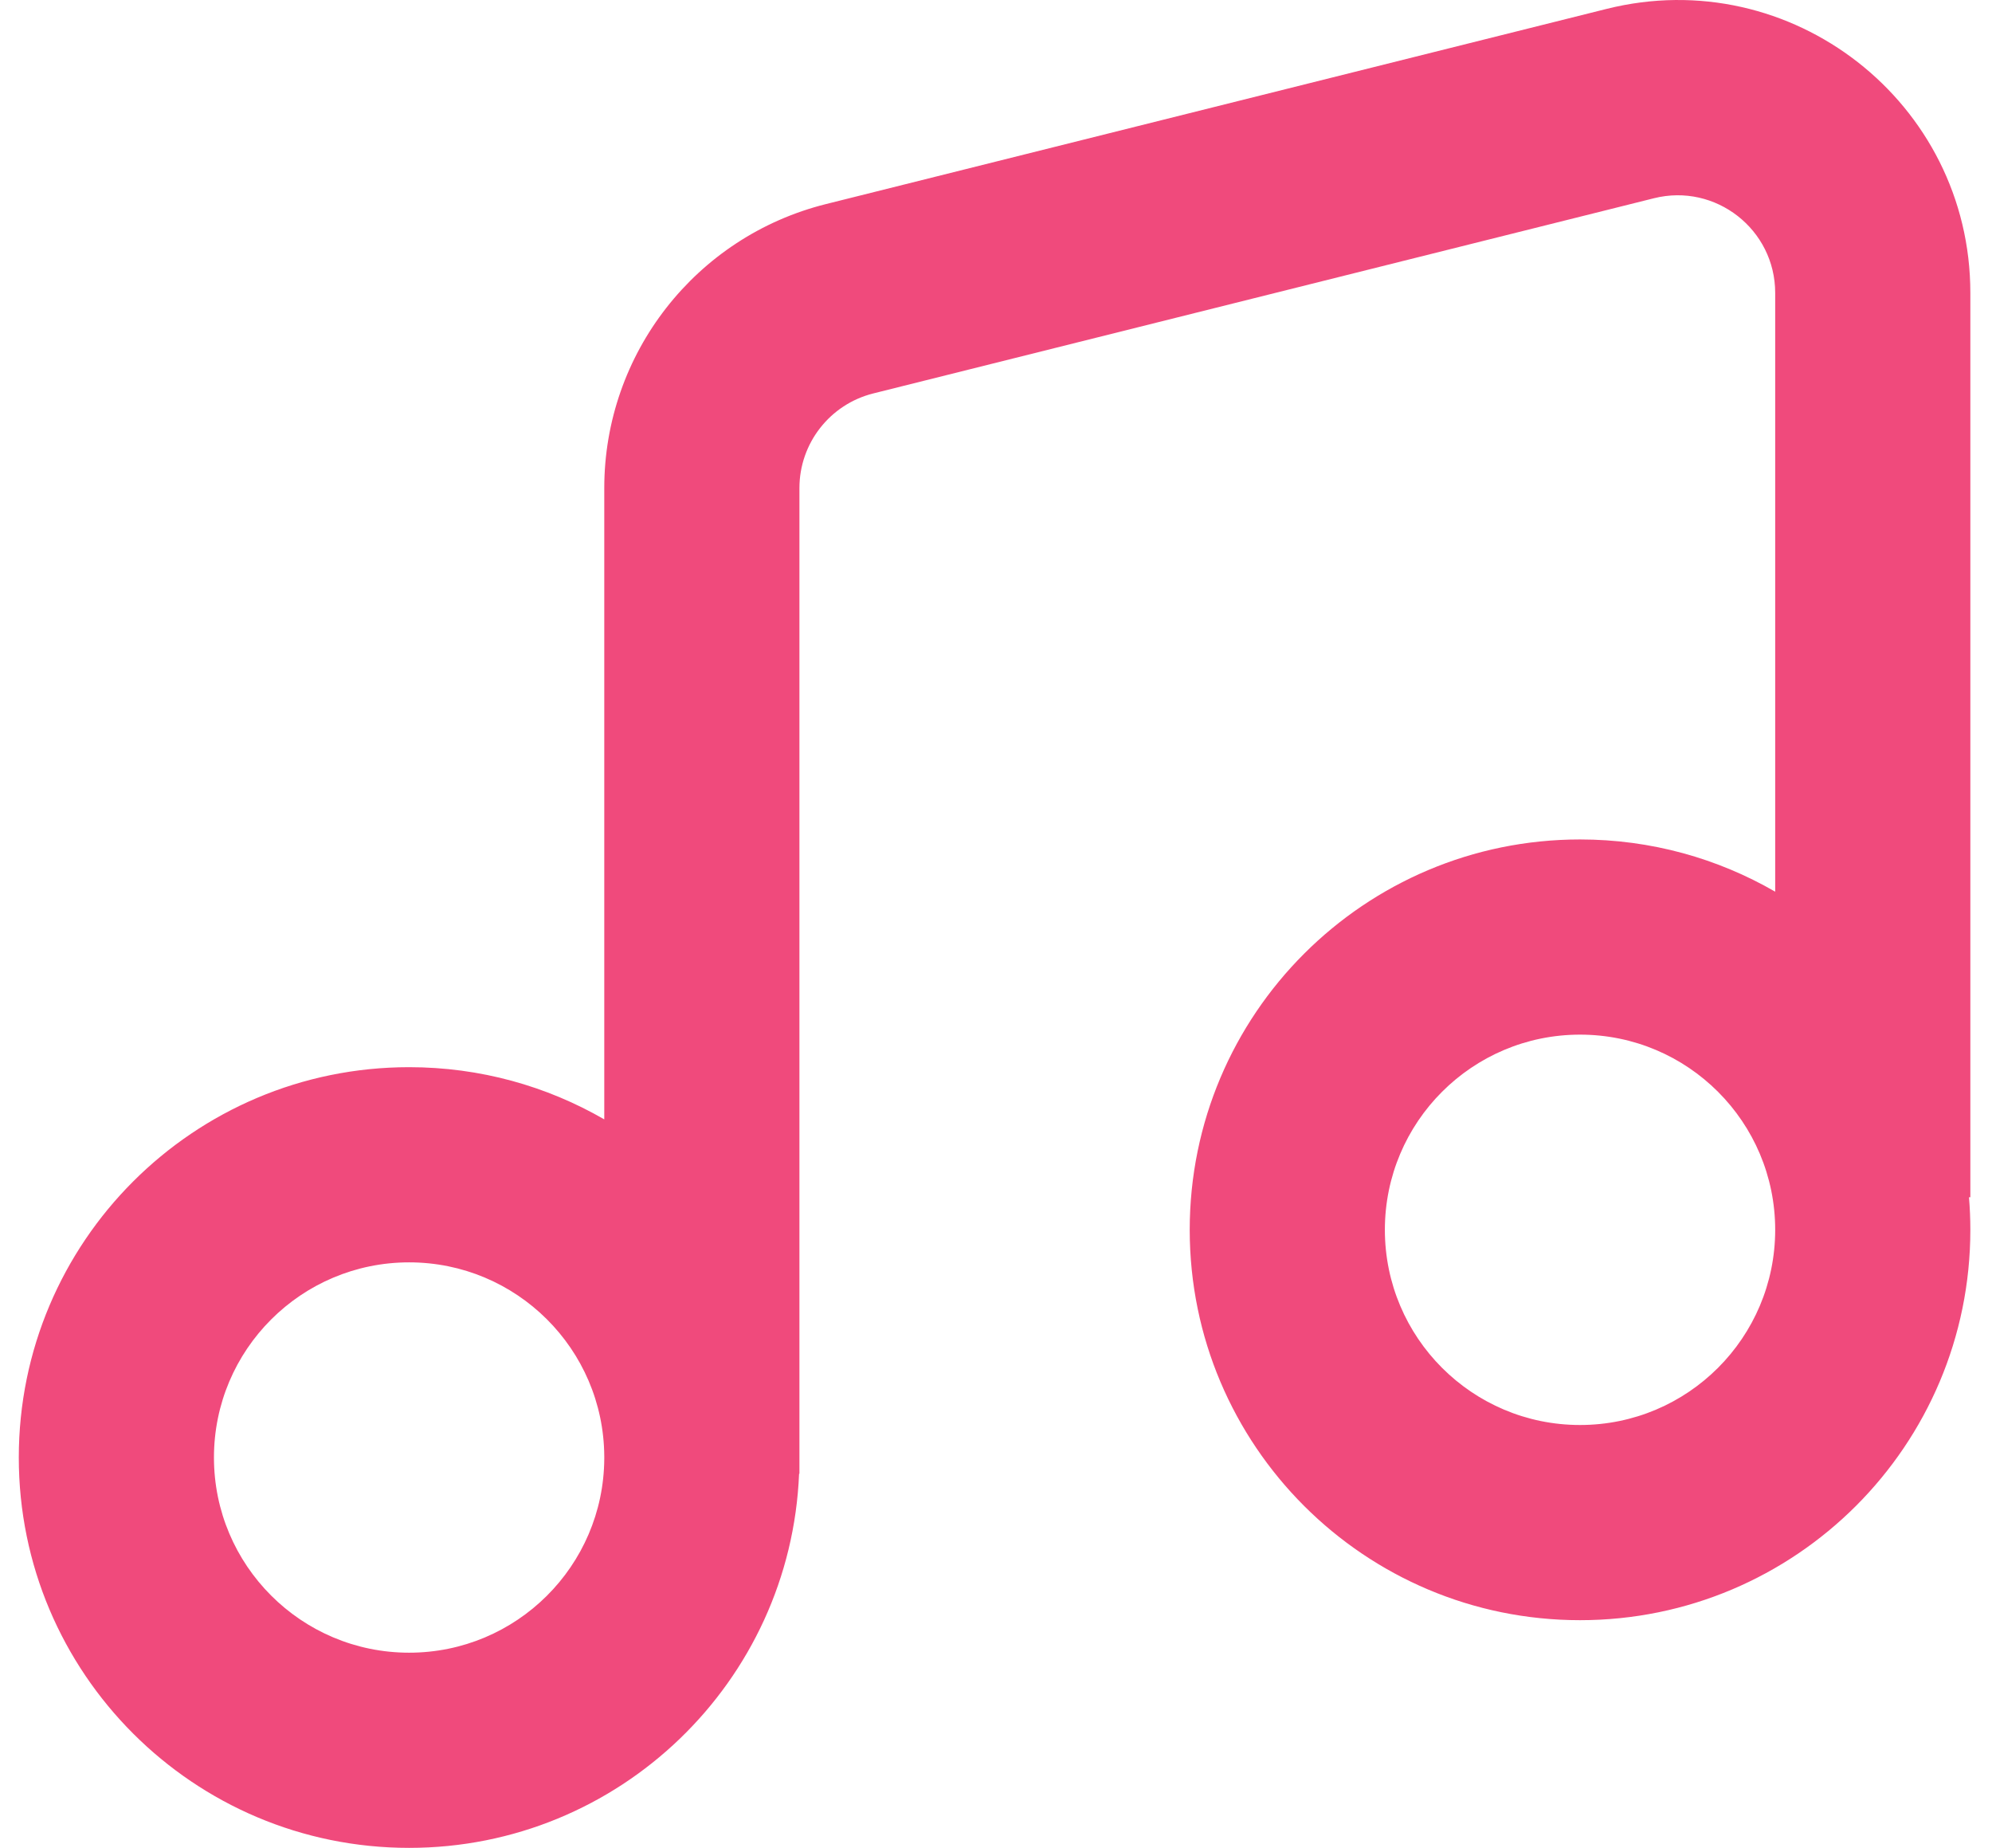
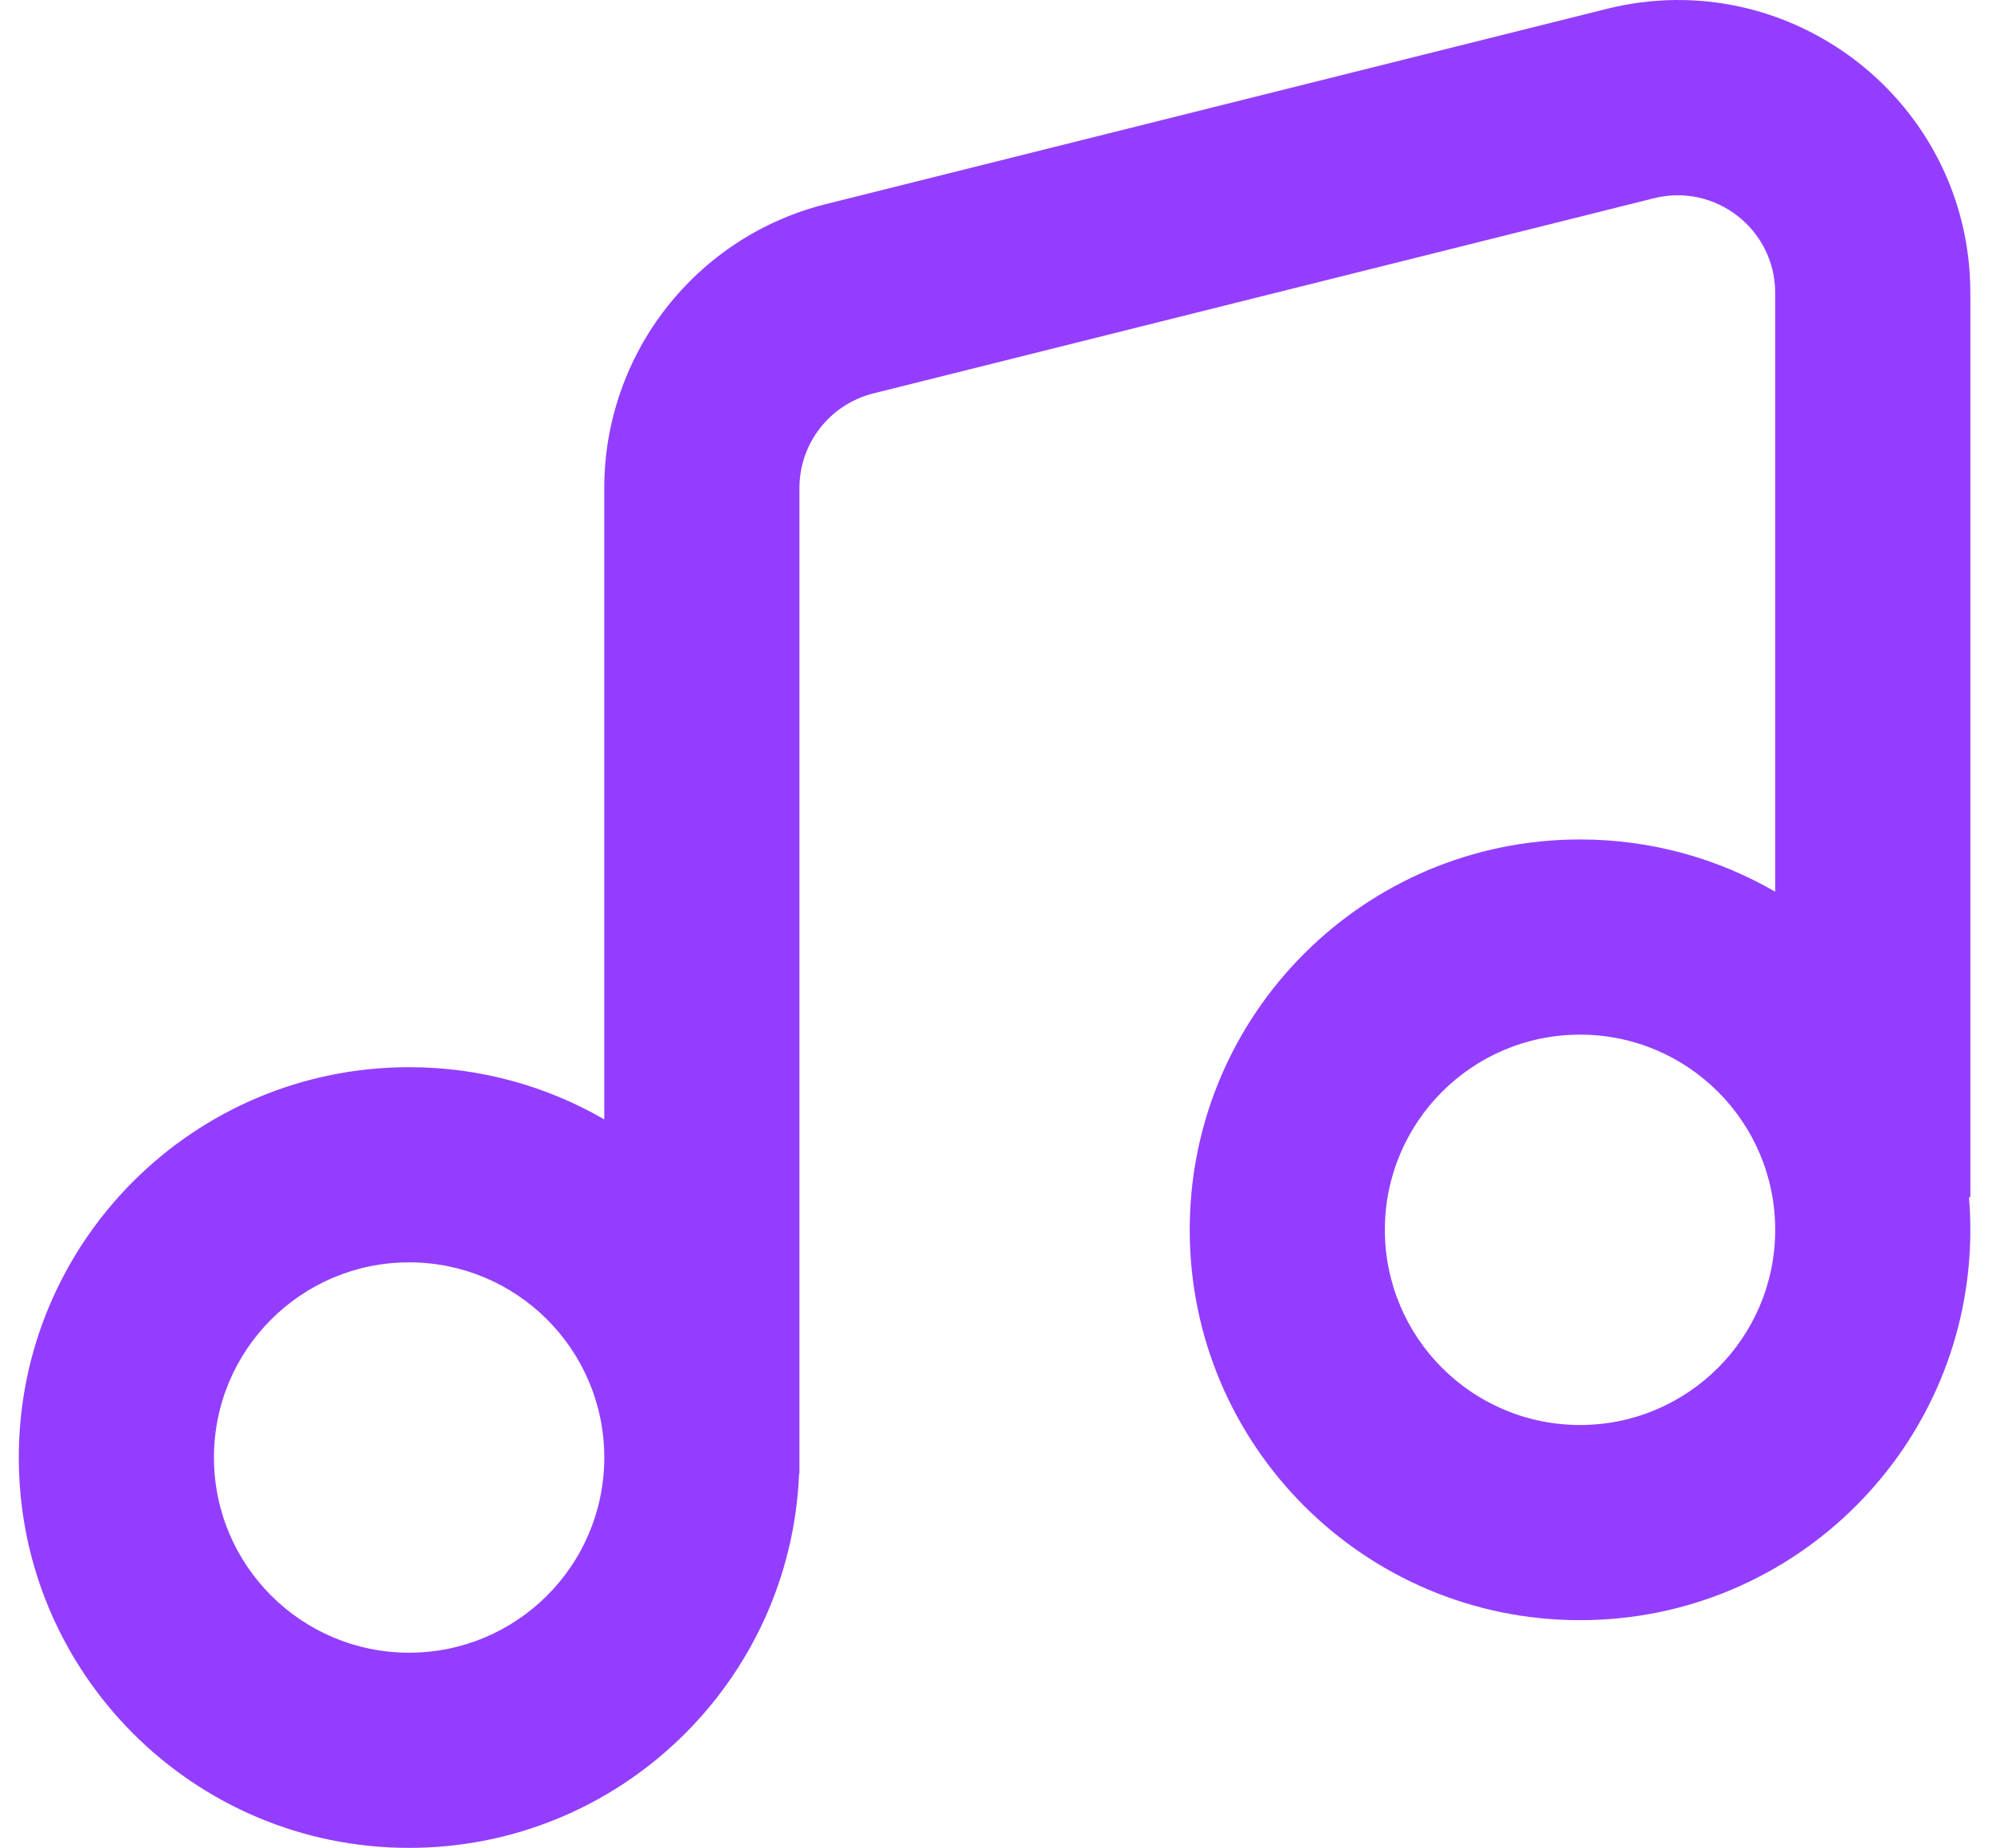
<svg xmlns="http://www.w3.org/2000/svg" width="69" height="64" viewBox="0 0 69 64" fill="none">
-   <path fill-rule="evenodd" clip-rule="evenodd" d="M68.25 10.145C68.25 3.548 62.05 -1.292 55.651 0.308L28.611 7.068C24.097 8.196 20.931 12.252 20.931 16.905L20.931 38.769C18.942 37.619 16.634 36.961 14.171 36.961C6.704 36.961 0.651 43.014 0.651 50.48C0.651 57.947 6.704 64 14.171 64C21.449 64 27.384 58.249 27.679 51.044H27.691V50.546C27.691 50.524 27.691 50.502 27.691 50.48C27.691 50.458 27.691 50.436 27.691 50.414L27.691 16.905C27.691 15.354 28.746 14.002 30.251 13.626L57.29 6.866C59.423 6.332 61.49 7.946 61.49 10.145V30.883C59.501 29.733 57.193 29.074 54.73 29.074C47.263 29.074 41.21 35.127 41.21 42.594C41.21 50.061 47.263 56.114 54.73 56.114C62.197 56.114 68.25 50.061 68.25 42.594C68.25 42.214 68.234 41.839 68.203 41.467H68.25V10.145ZM20.931 50.434V50.527C20.906 54.239 17.889 57.24 14.171 57.24C10.438 57.24 7.411 54.214 7.411 50.48C7.411 46.747 10.438 43.721 14.171 43.721C17.889 43.721 20.906 46.722 20.931 50.434ZM54.73 49.354C58.463 49.354 61.49 46.327 61.49 42.594C61.49 38.861 58.463 35.834 54.73 35.834C50.997 35.834 47.97 38.861 47.97 42.594C47.97 46.327 50.997 49.354 54.73 49.354Z" fill="#F04A7C" />
+   <path fill-rule="evenodd" clip-rule="evenodd" d="M68.25 10.145C68.25 3.548 62.05 -1.292 55.651 0.308L28.611 7.068C24.097 8.196 20.931 12.252 20.931 16.905L20.931 38.769C18.942 37.619 16.634 36.961 14.171 36.961C6.704 36.961 0.651 43.014 0.651 50.48C0.651 57.947 6.704 64 14.171 64C21.449 64 27.384 58.249 27.679 51.044H27.691V50.546C27.691 50.524 27.691 50.502 27.691 50.48C27.691 50.458 27.691 50.436 27.691 50.414L27.691 16.905C27.691 15.354 28.746 14.002 30.251 13.626L57.29 6.866C59.423 6.332 61.49 7.946 61.49 10.145V30.883C59.501 29.733 57.193 29.074 54.73 29.074C47.263 29.074 41.21 35.127 41.21 42.594C41.21 50.061 47.263 56.114 54.73 56.114C62.197 56.114 68.25 50.061 68.25 42.594C68.25 42.214 68.234 41.839 68.203 41.467H68.25V10.145ZM20.931 50.434V50.527C20.906 54.239 17.889 57.24 14.171 57.24C10.438 57.24 7.411 54.214 7.411 50.48C7.411 46.747 10.438 43.721 14.171 43.721C17.889 43.721 20.906 46.722 20.931 50.434ZM54.73 49.354C58.463 49.354 61.49 46.327 61.49 42.594C61.49 38.861 58.463 35.834 54.73 35.834C50.997 35.834 47.97 38.861 47.97 42.594C47.97 46.327 50.997 49.354 54.73 49.354Z" fill="#933EFF" />
</svg>
